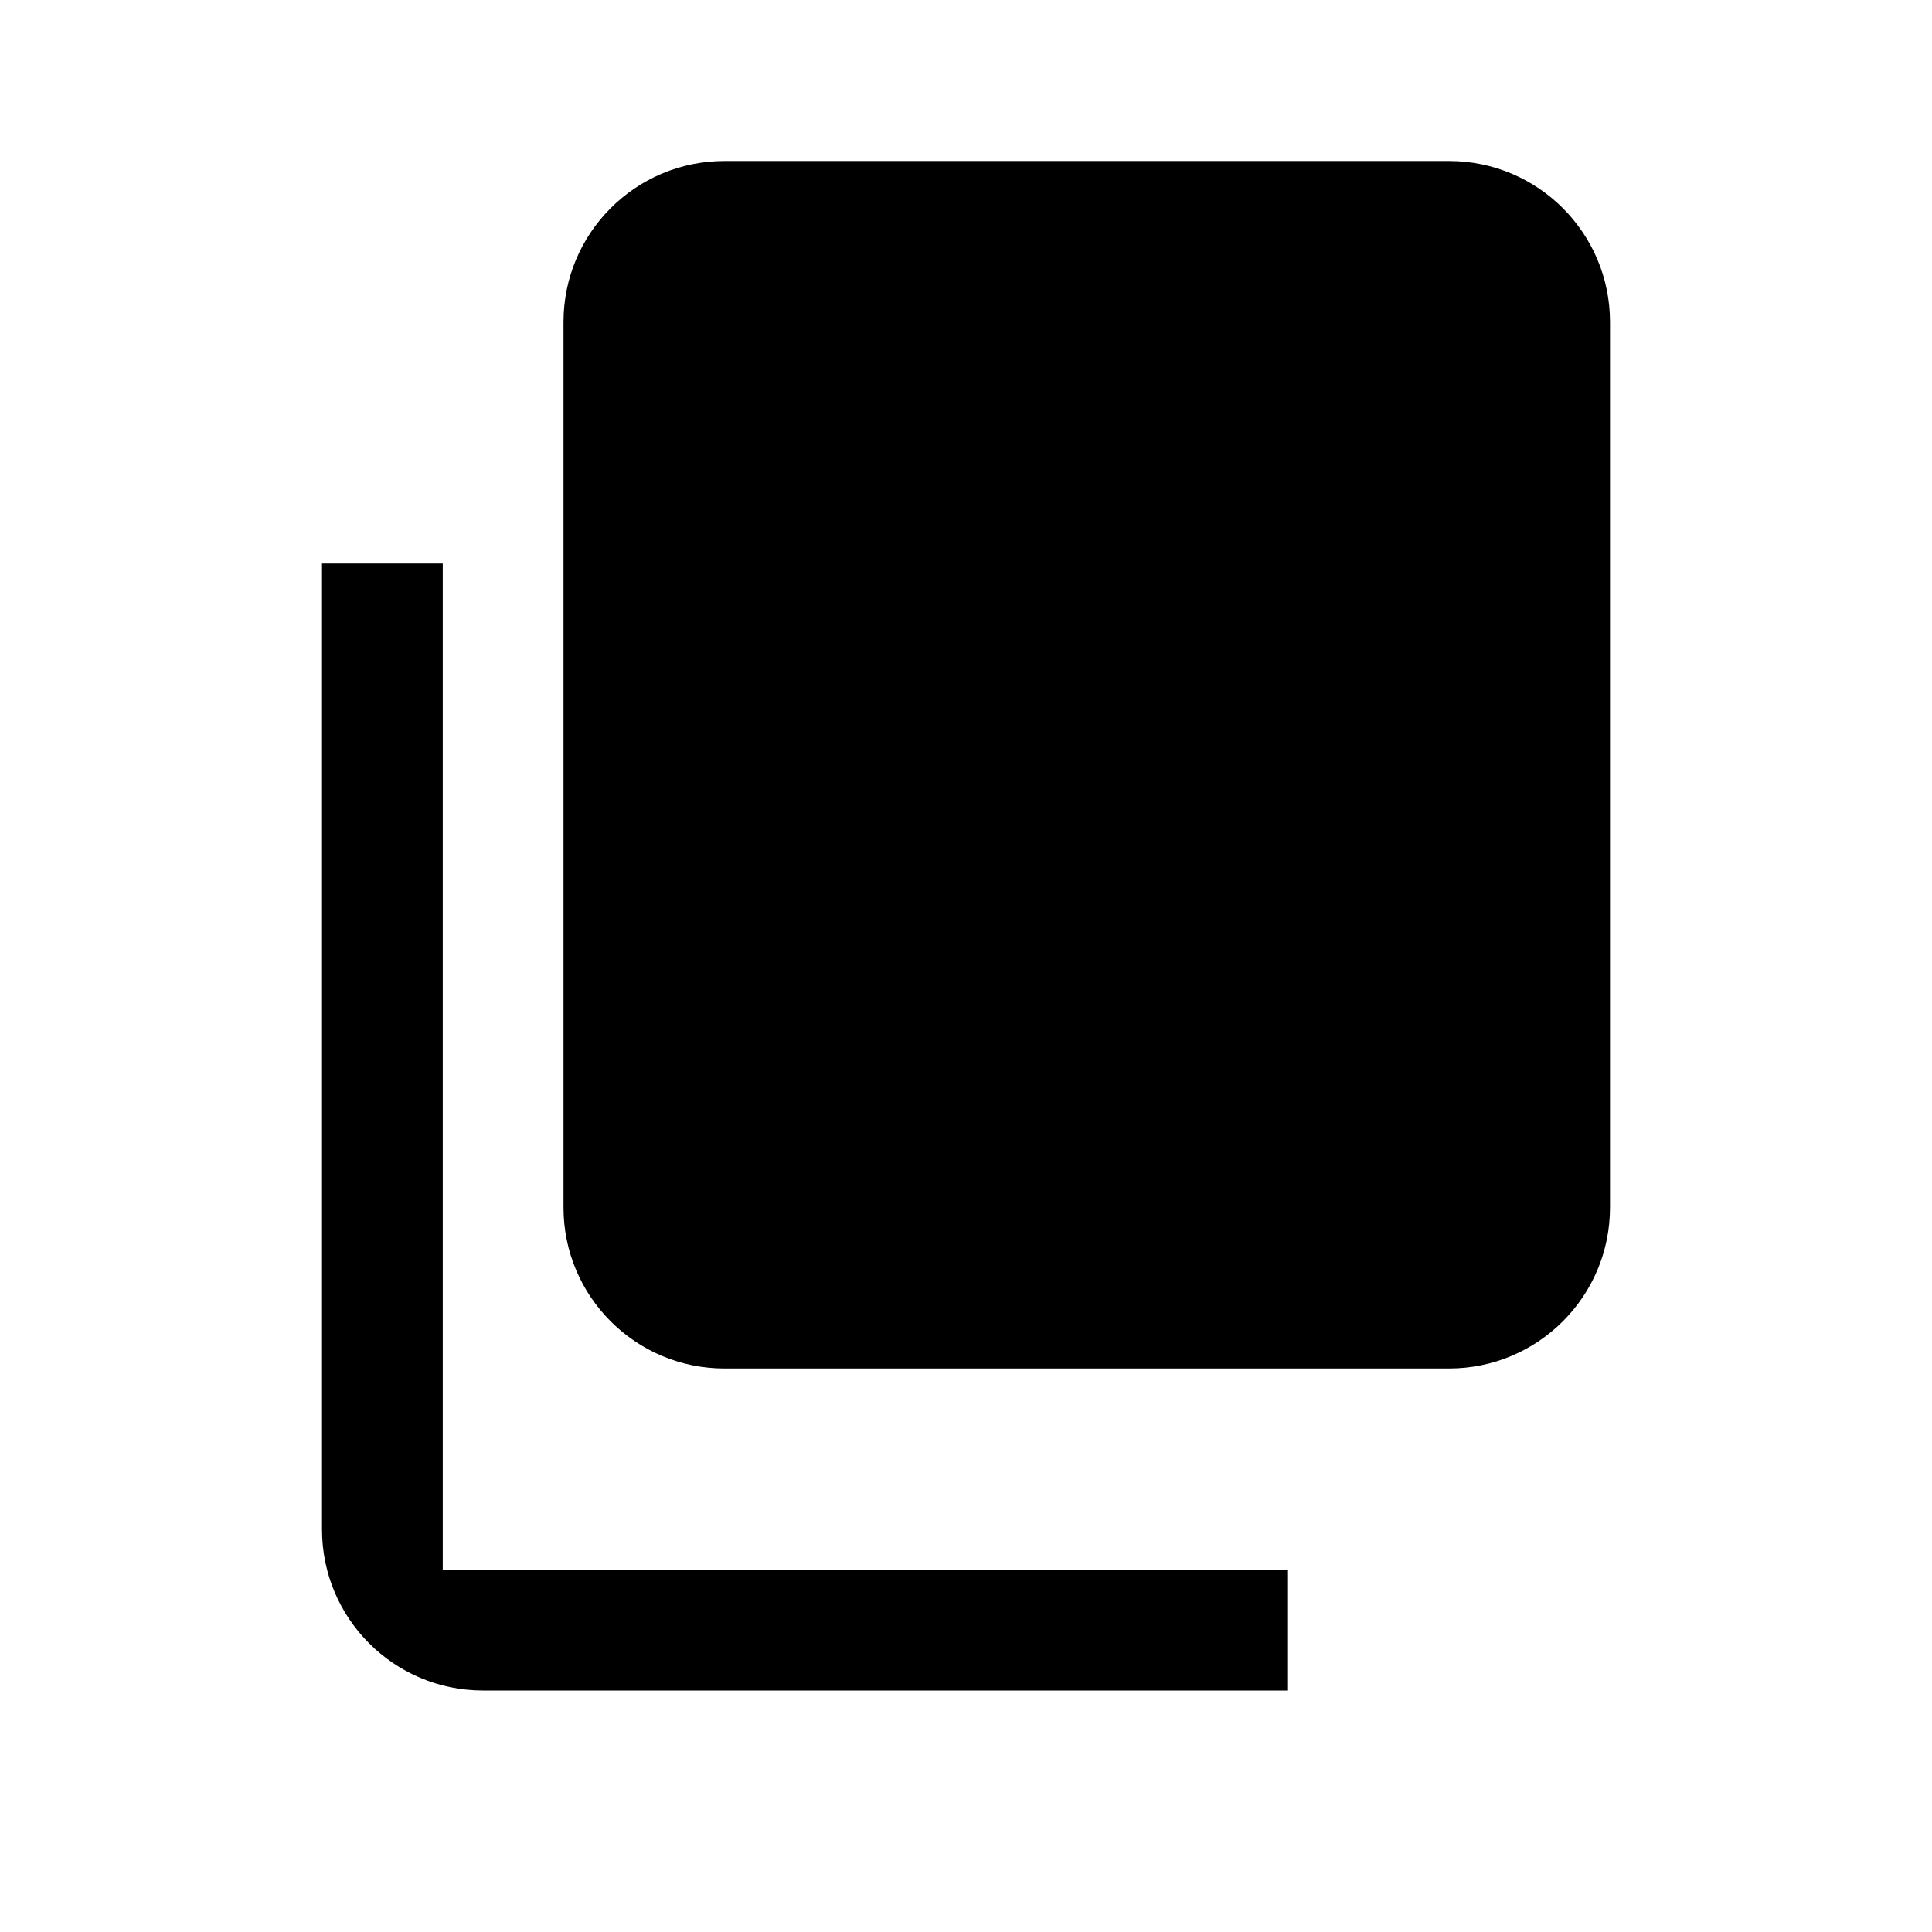
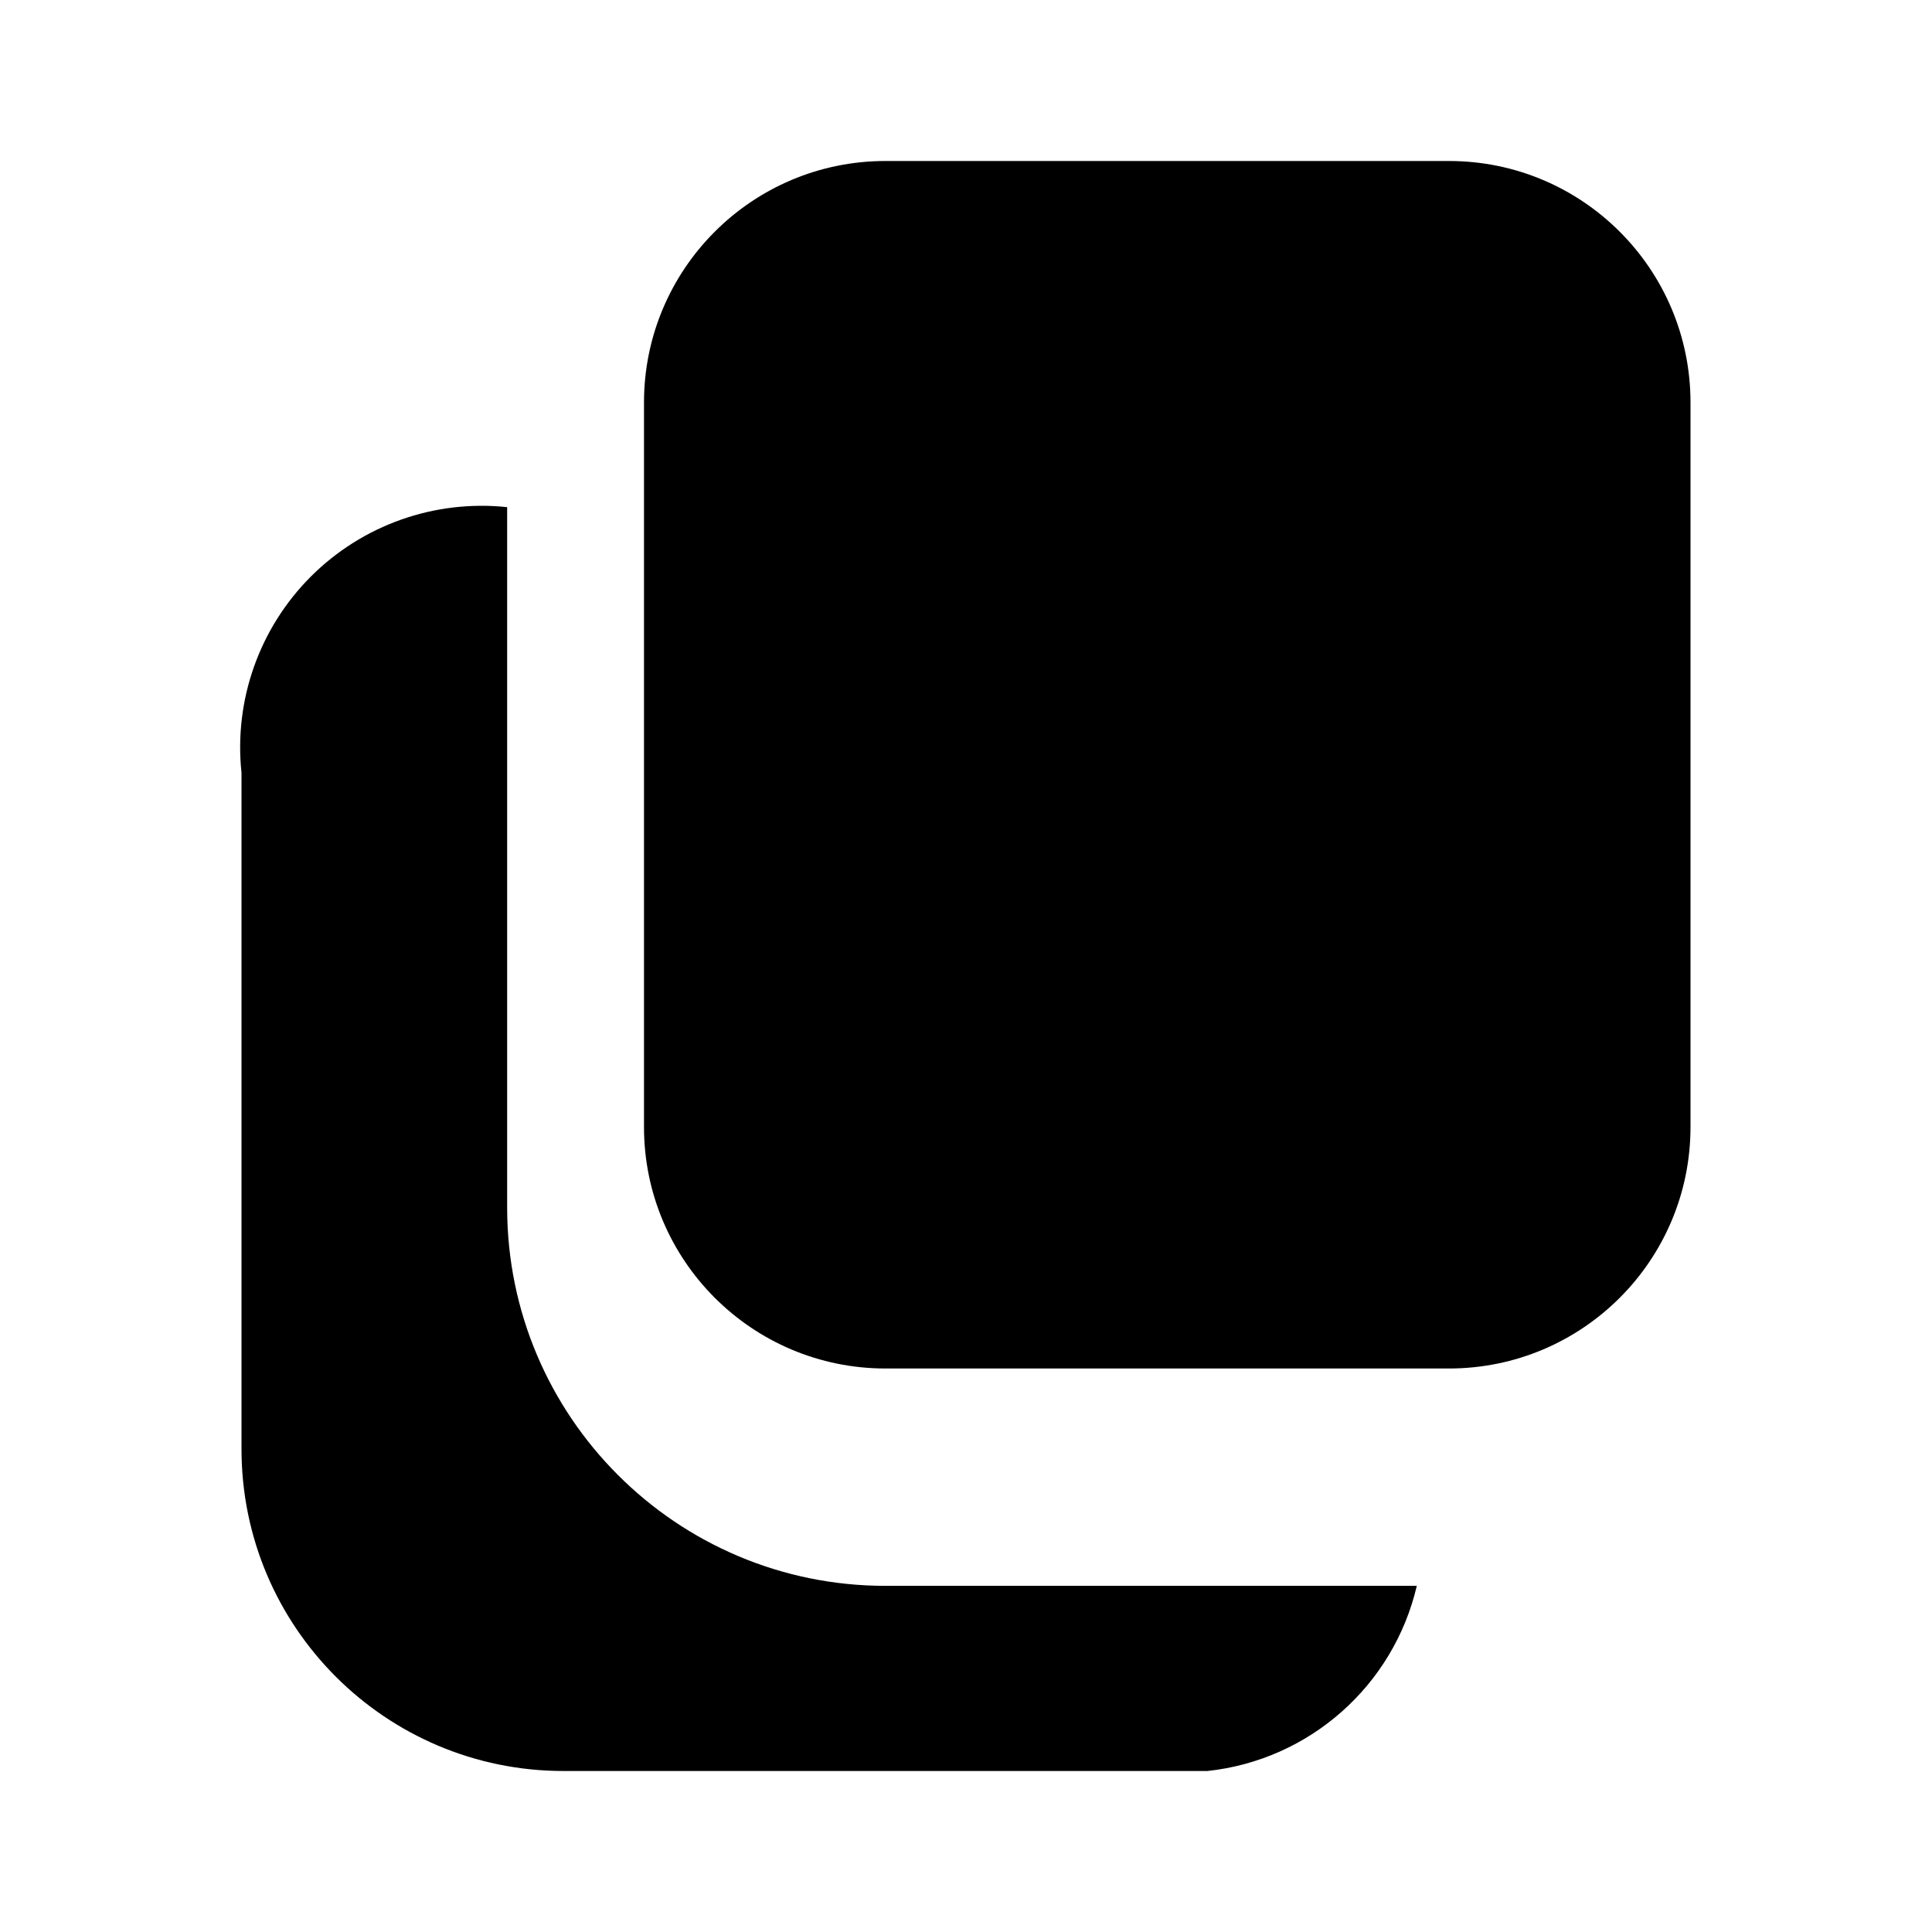
<svg xmlns="http://www.w3.org/2000/svg" width="24" height="24" viewBox="0 0 24 24" fill="currentColor">
-   <path d="M9 2h9a2 2 0 0 1 2 2v11a2 2 0 0 1-2 2H9a2 2 0 0 1-2-2V4a2 2 0 0 1 2-2z" />
-   <path d="M4 7h1.5v12.5H16V21H6a2 2 0 0 1-2-2z" />
+   <rect x="8" y="2" width="13" height="15" rx="3" />
+   <path d="M6.3 6.3V15a4.7 4.7 0 0 0 4.7 4.7h6.6A3 3 0 0 1 15 22H7a4 4 0 0 1-4-4V9.6a3 3 0 0 1 3.3-3.3z" />
</svg>
